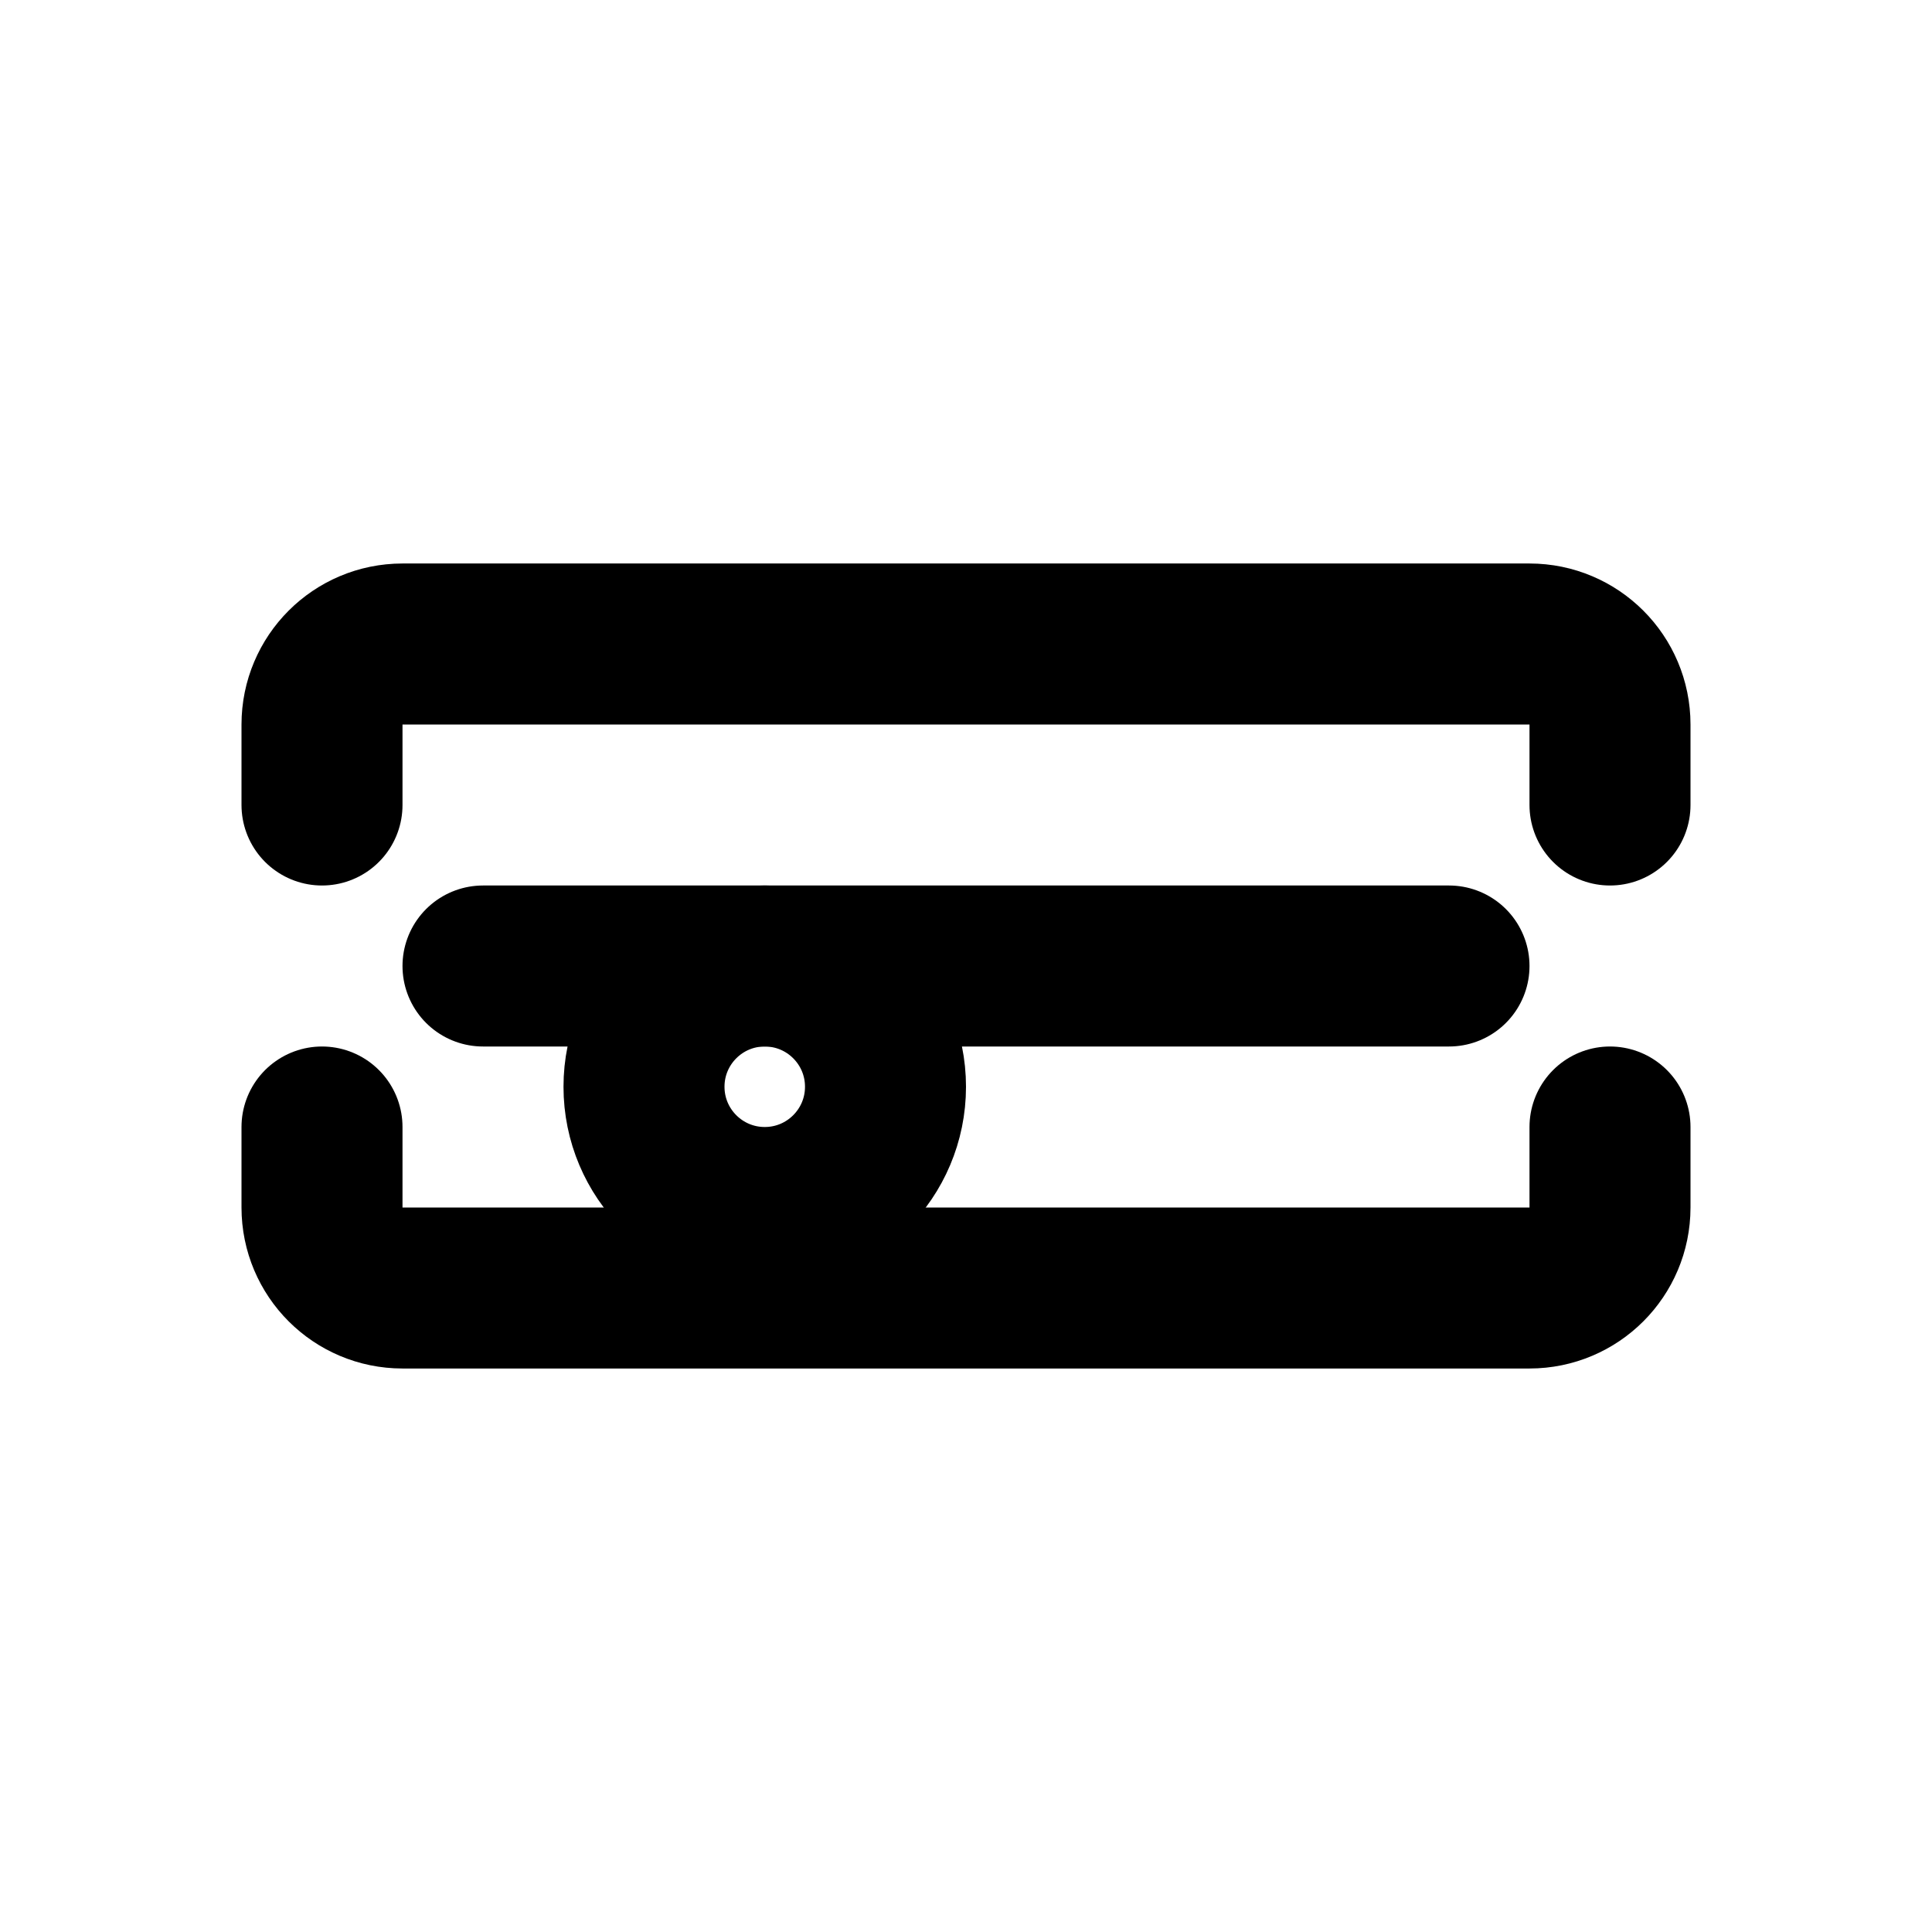
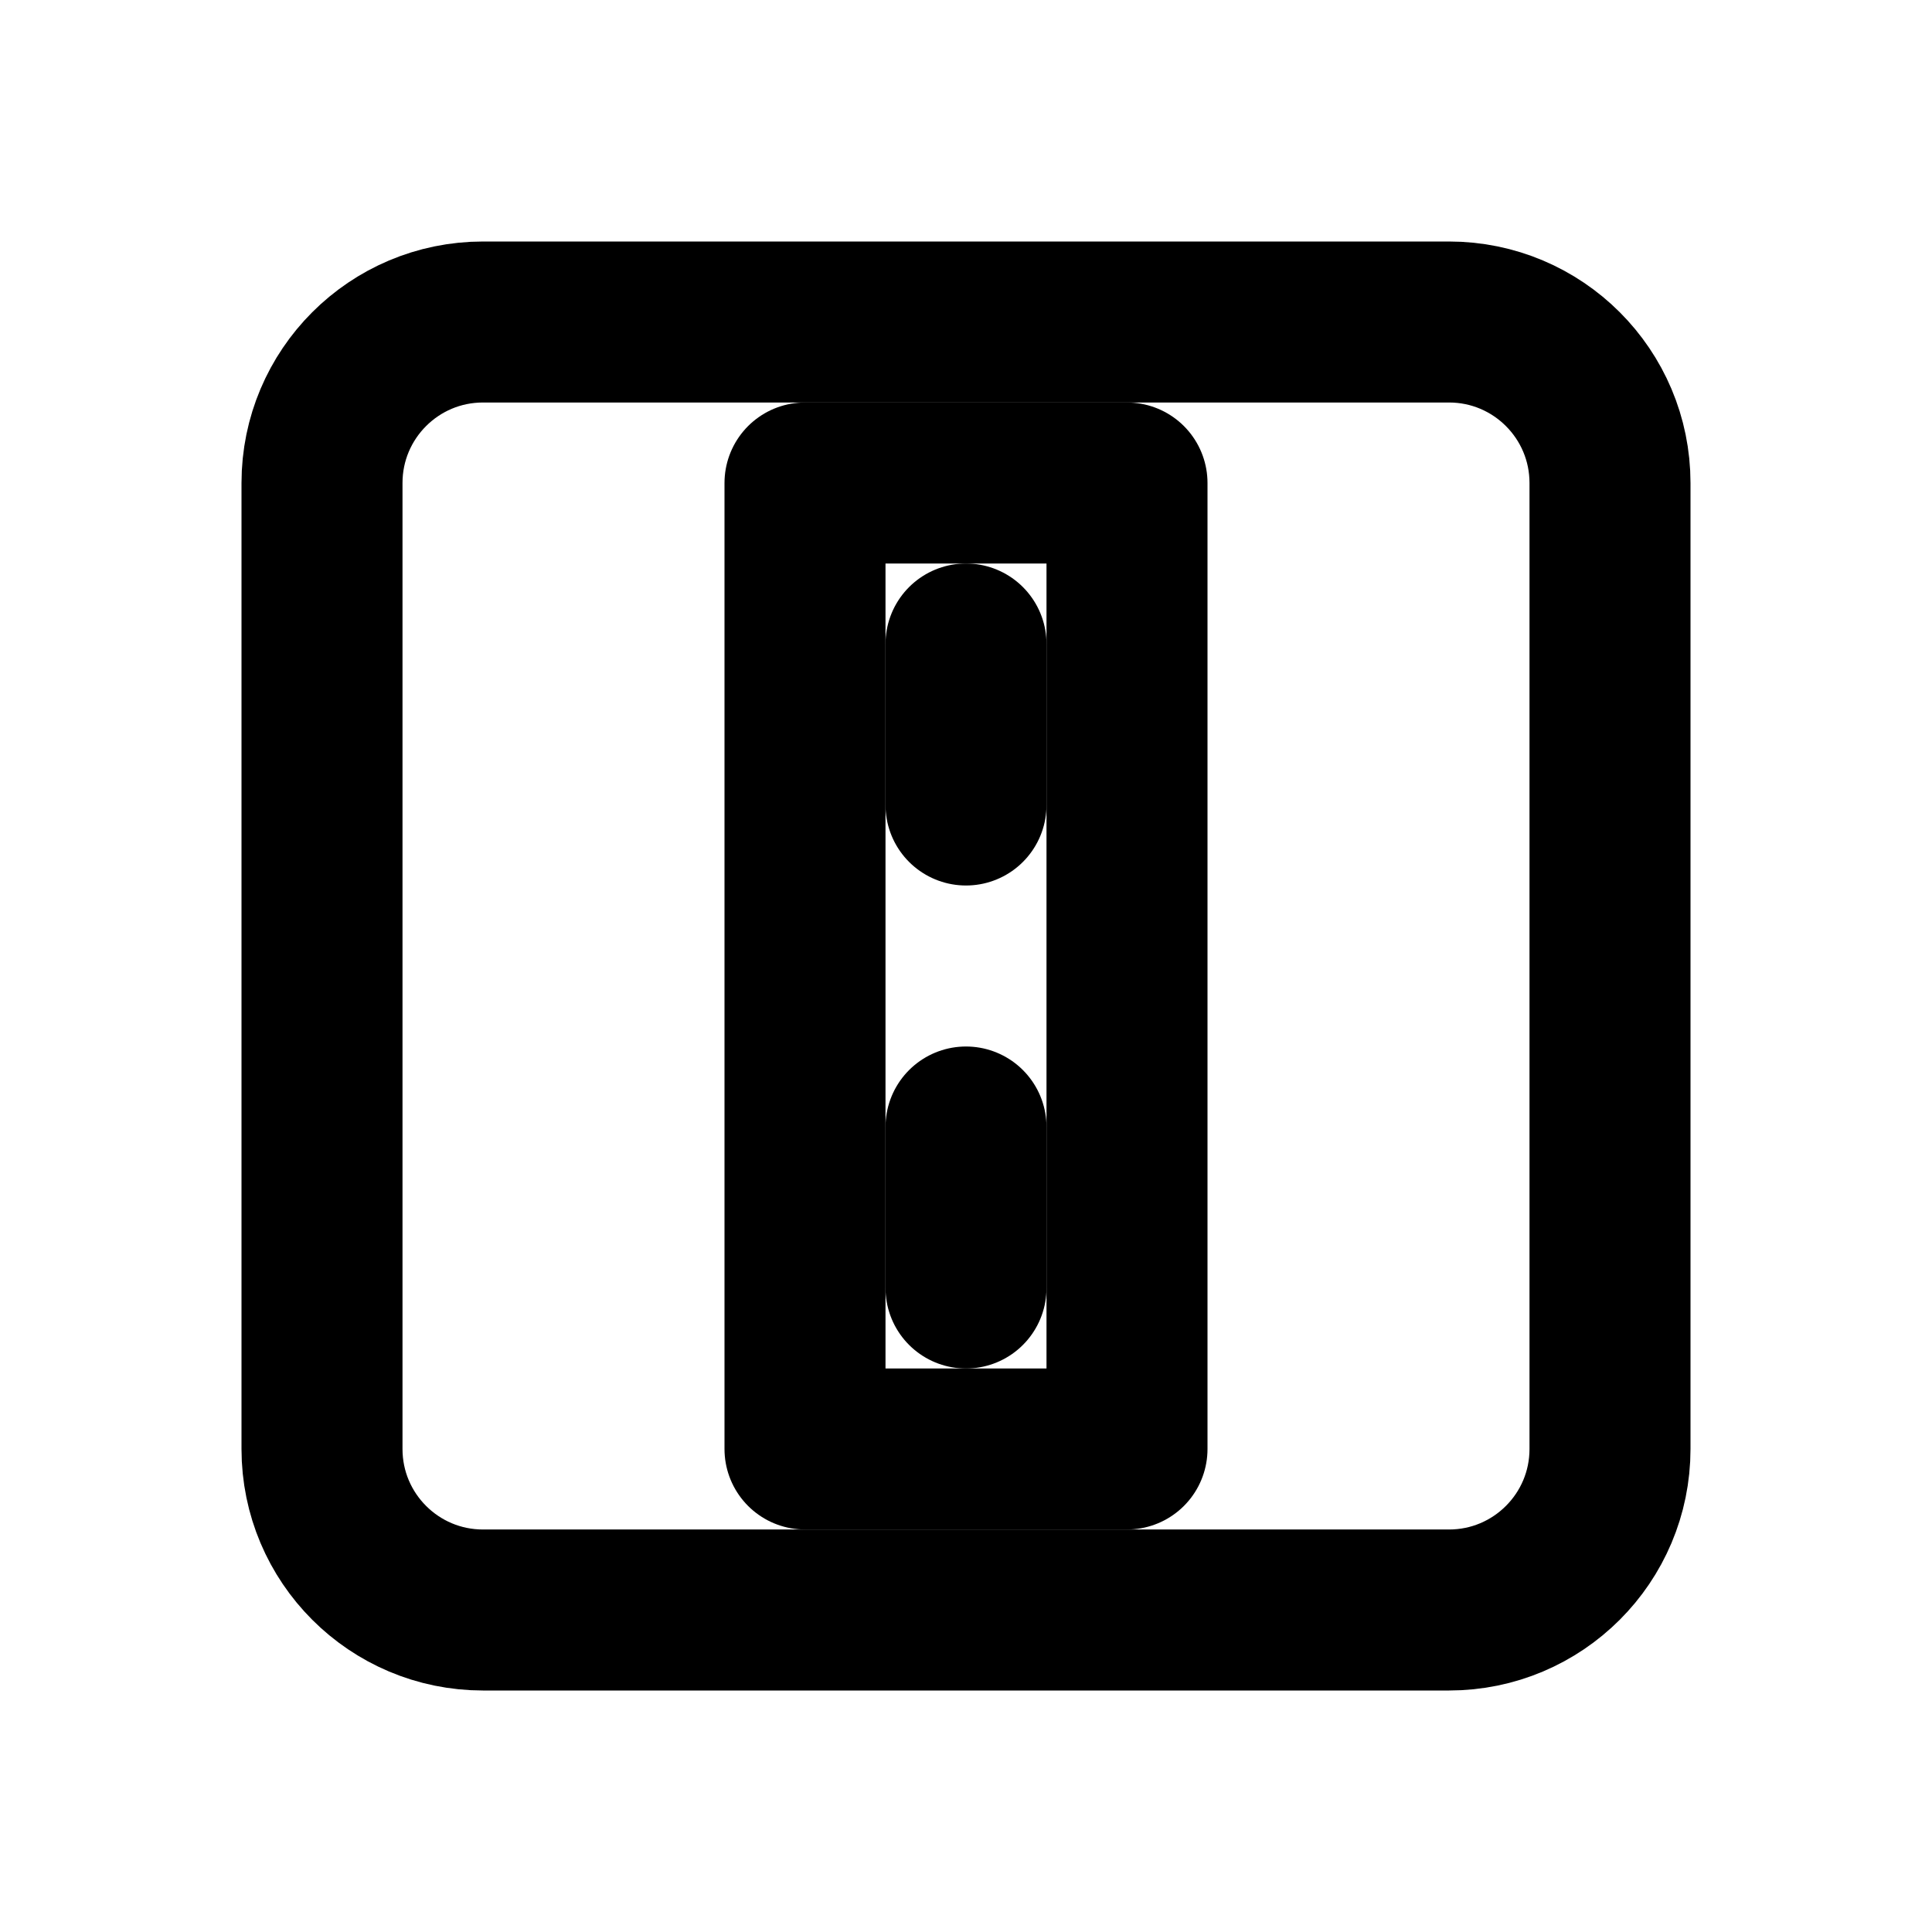
<svg xmlns="http://www.w3.org/2000/svg" width="24" height="24" viewBox="0 0 24 24" fill="none" stroke="currentColor" stroke-width="2" stroke-linecap="round" stroke-linejoin="round" class="lucide lucide-belt">
-   <path d="M4 10V9a1 1 0 0 1 1-1h14a1 1 0 0 1 1 1v1" />
-   <path d="M4 14v1a1 1 0 0 0 1 1h14a1 1 0 0 0 1-1v-1" />
-   <path d="M9.5 15a1.5 1.5 0 1 0 0-3 1.5 1.5 0 0 0 0 3Z" />
-   <path d="M6 12h12" />
+   <path d="M4 6a2 2 0 0 1 2-2h12a2 2 0 0 1 2 2v12a2 2 0 0 1-2 2H6a2 2 0 0 1-2-2V6Z" />
+   <path d="M10 6h4v12h-4V6Z" />
+   <path d="M12 10V8" />
+   <path d="M12 16v-2" />
</svg>
